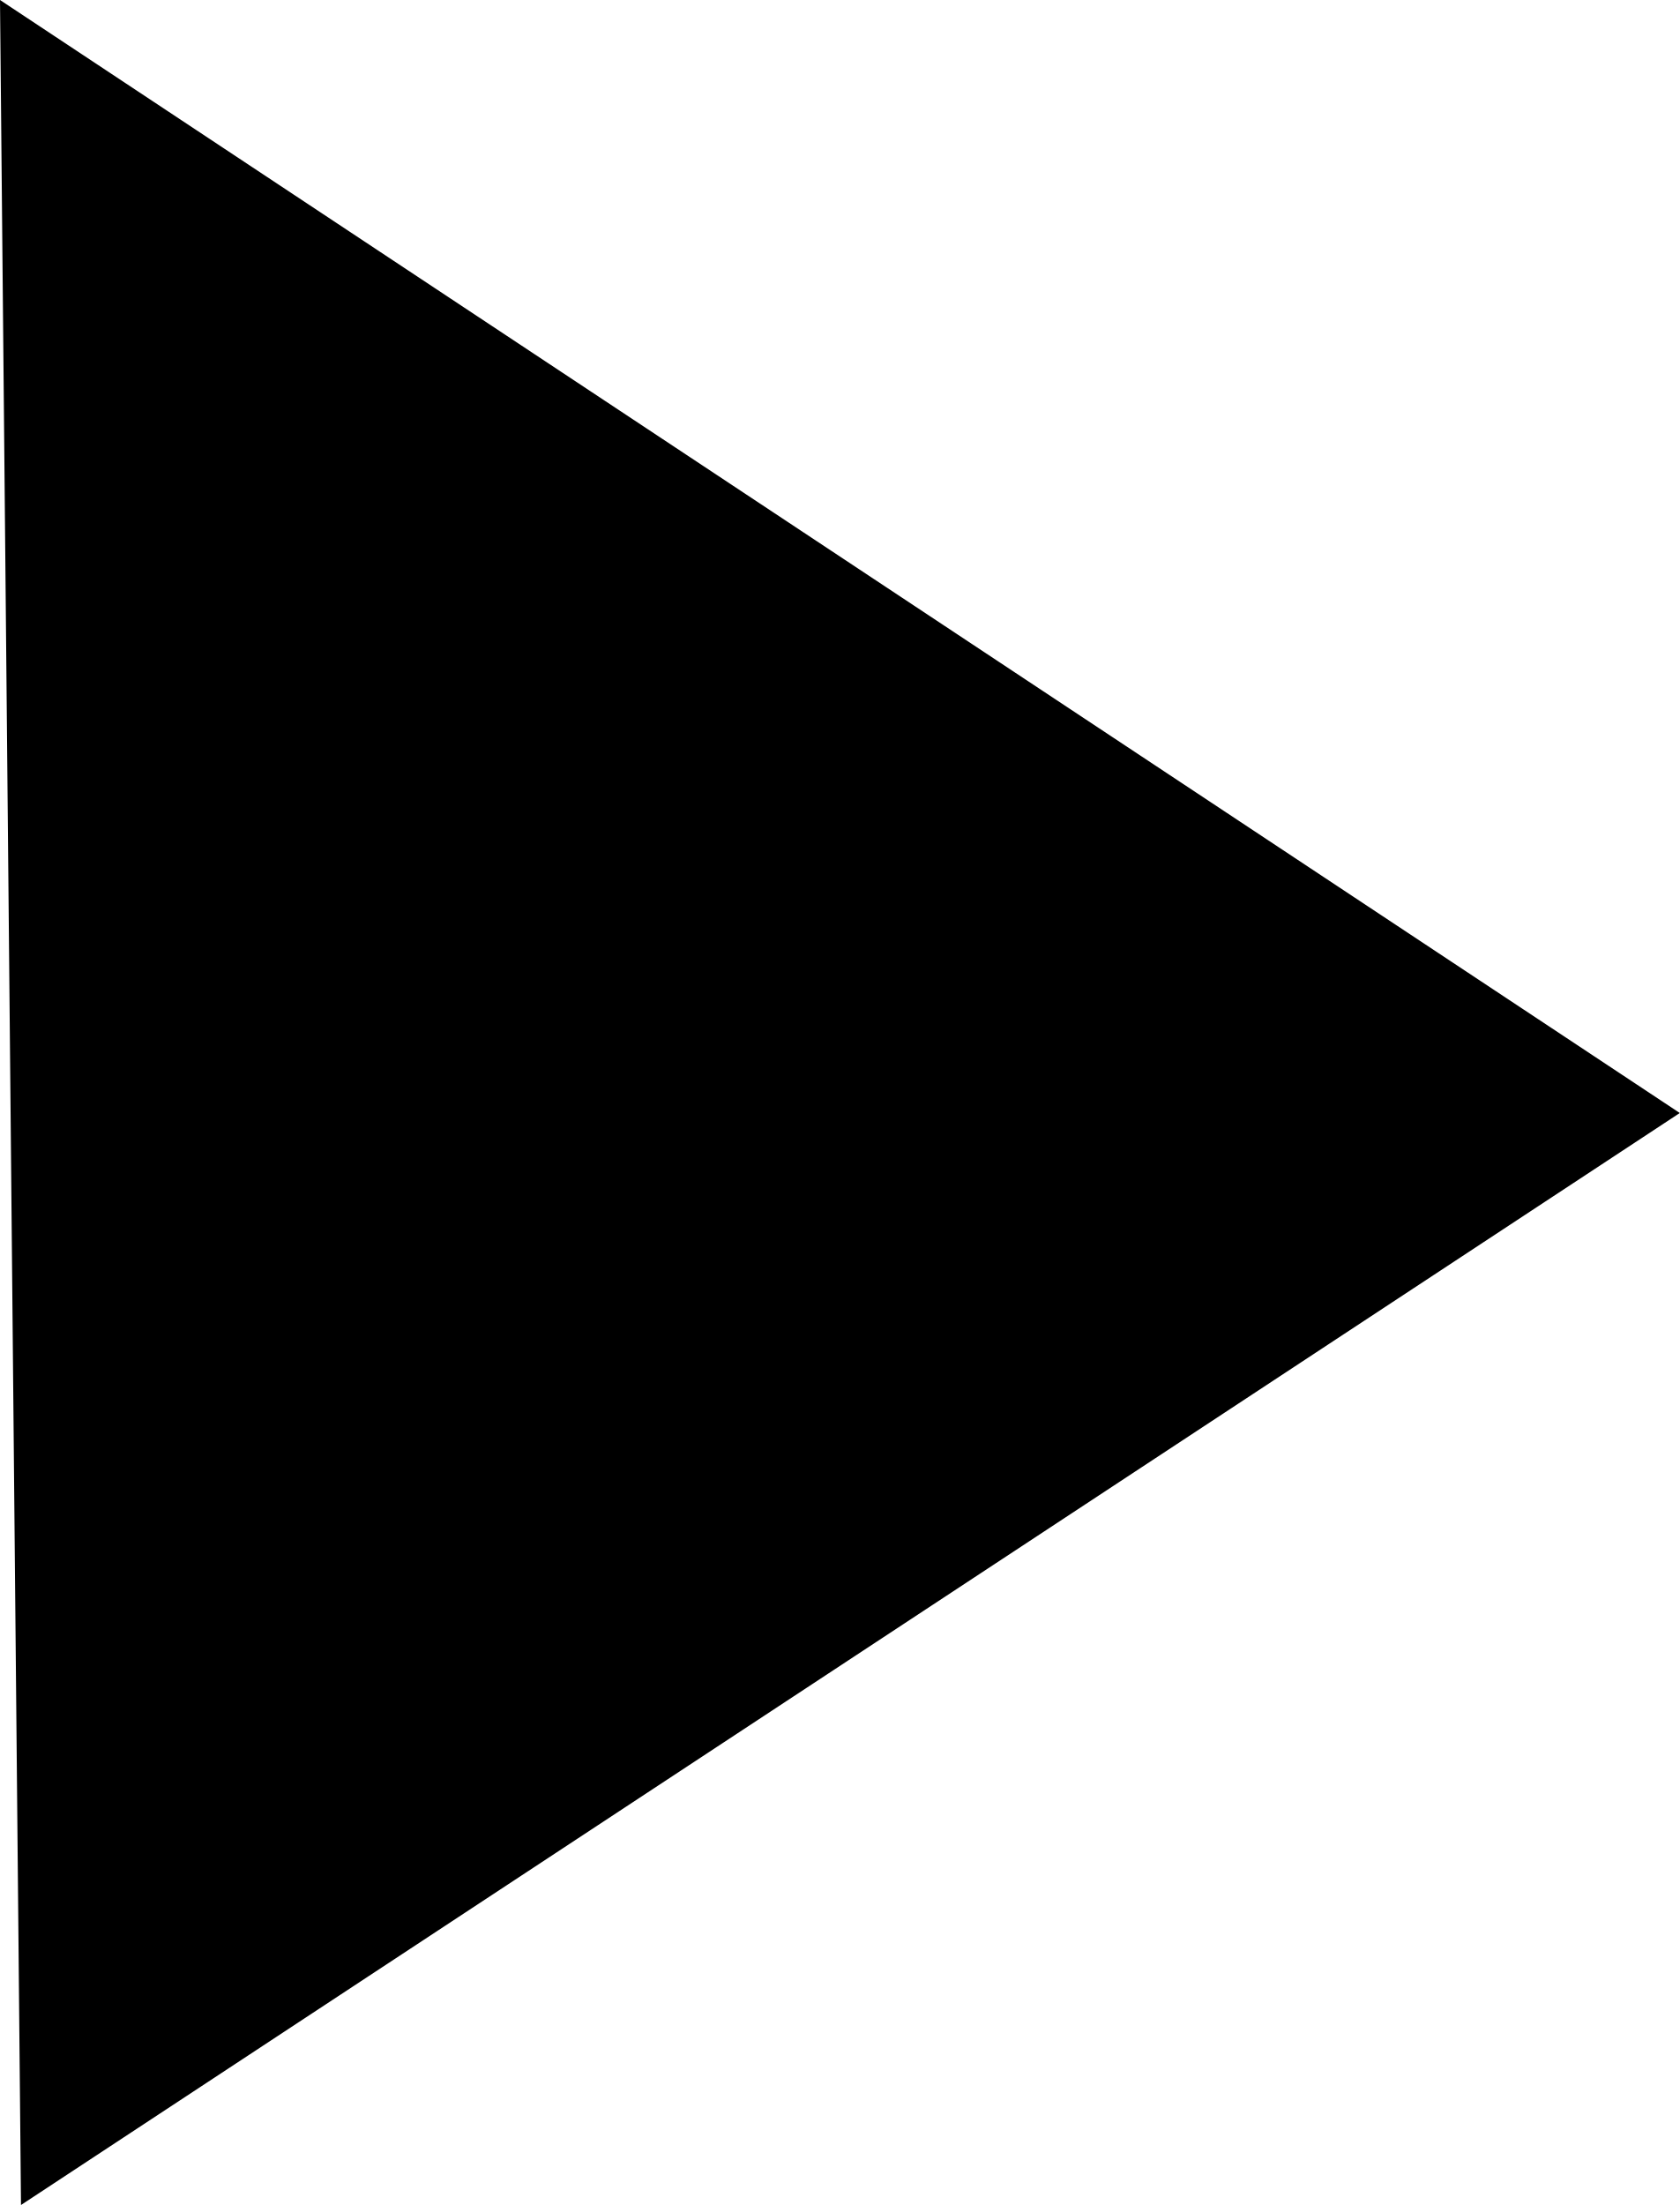
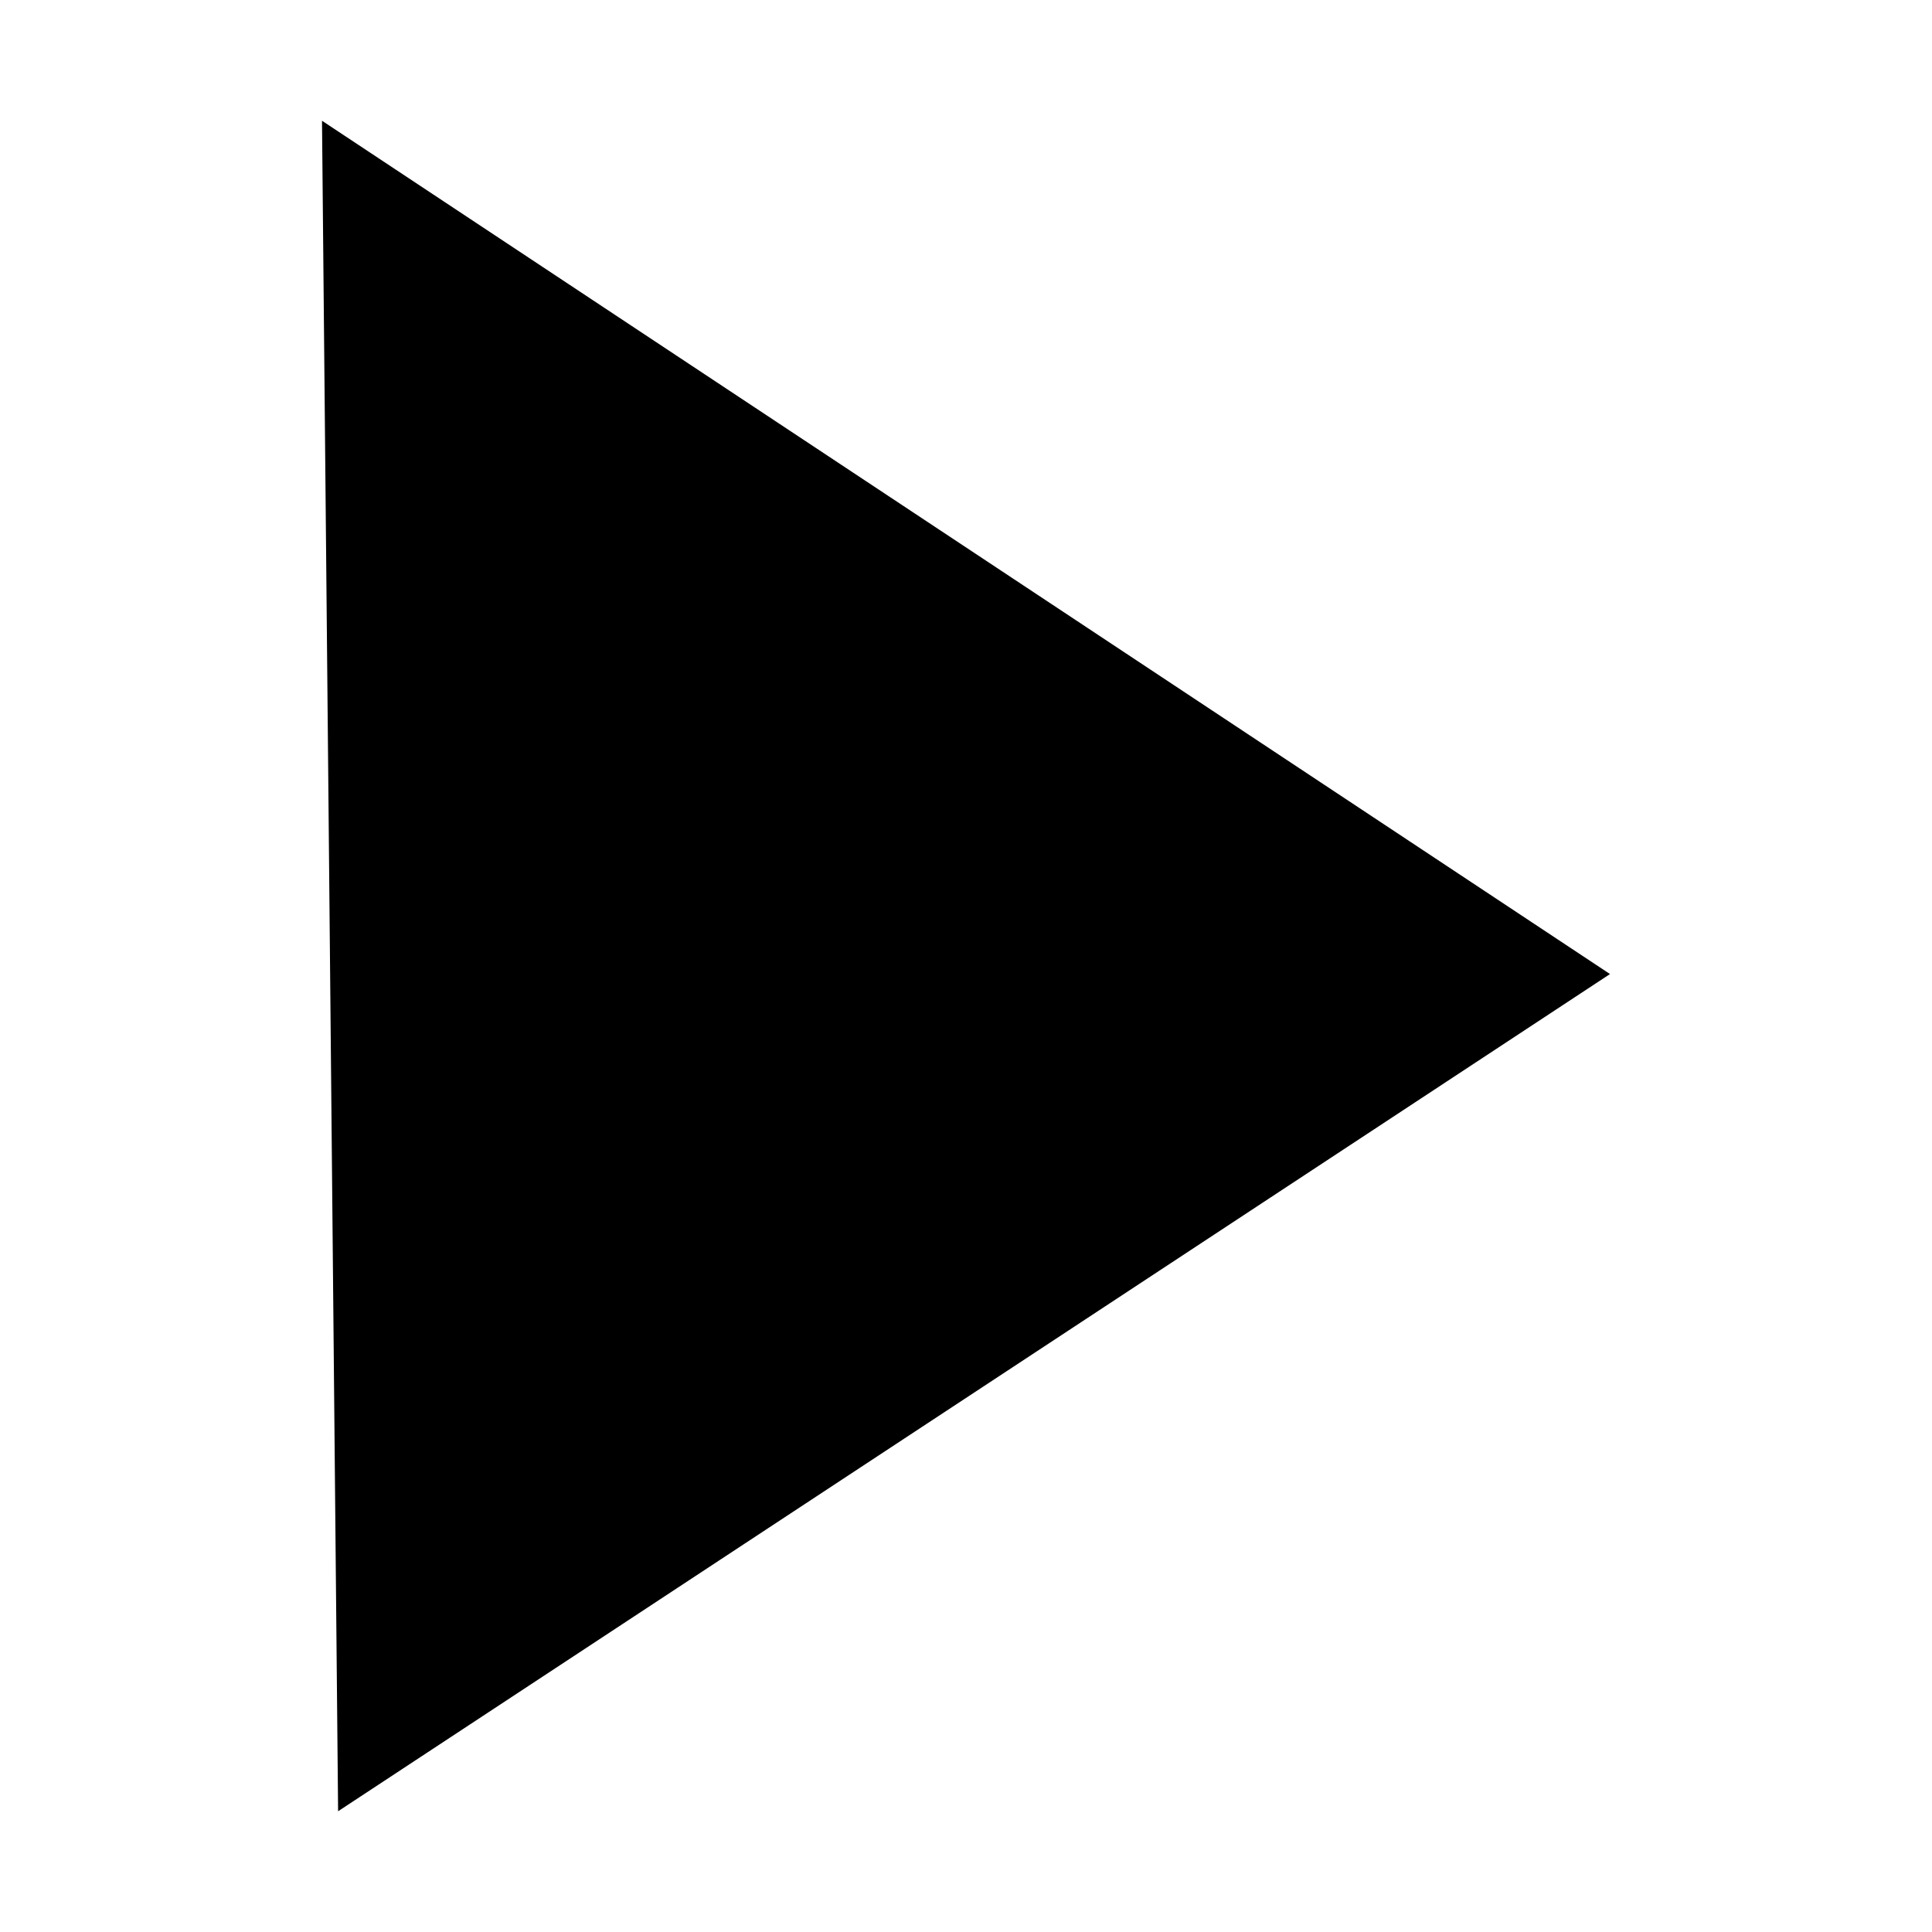
- <svg xmlns="http://www.w3.org/2000/svg" id="레이어_1" data-name="레이어 1" viewBox="0 0 16 21">
+ <svg xmlns="http://www.w3.org/2000/svg" id="레이어_1" data-name="레이어 1" viewBox="0 0 24 24">
  <defs>
    <style>.cls-1{fill:currentColor;}</style>
  </defs>
-   <polygon class="cls-1" points="0 0 16 10.6 0.2 21 0 0" />
+   <polygon class="cls-1" points="4 1.5 20 12.1 4.2 22.5 4 1.5" />
</svg>
